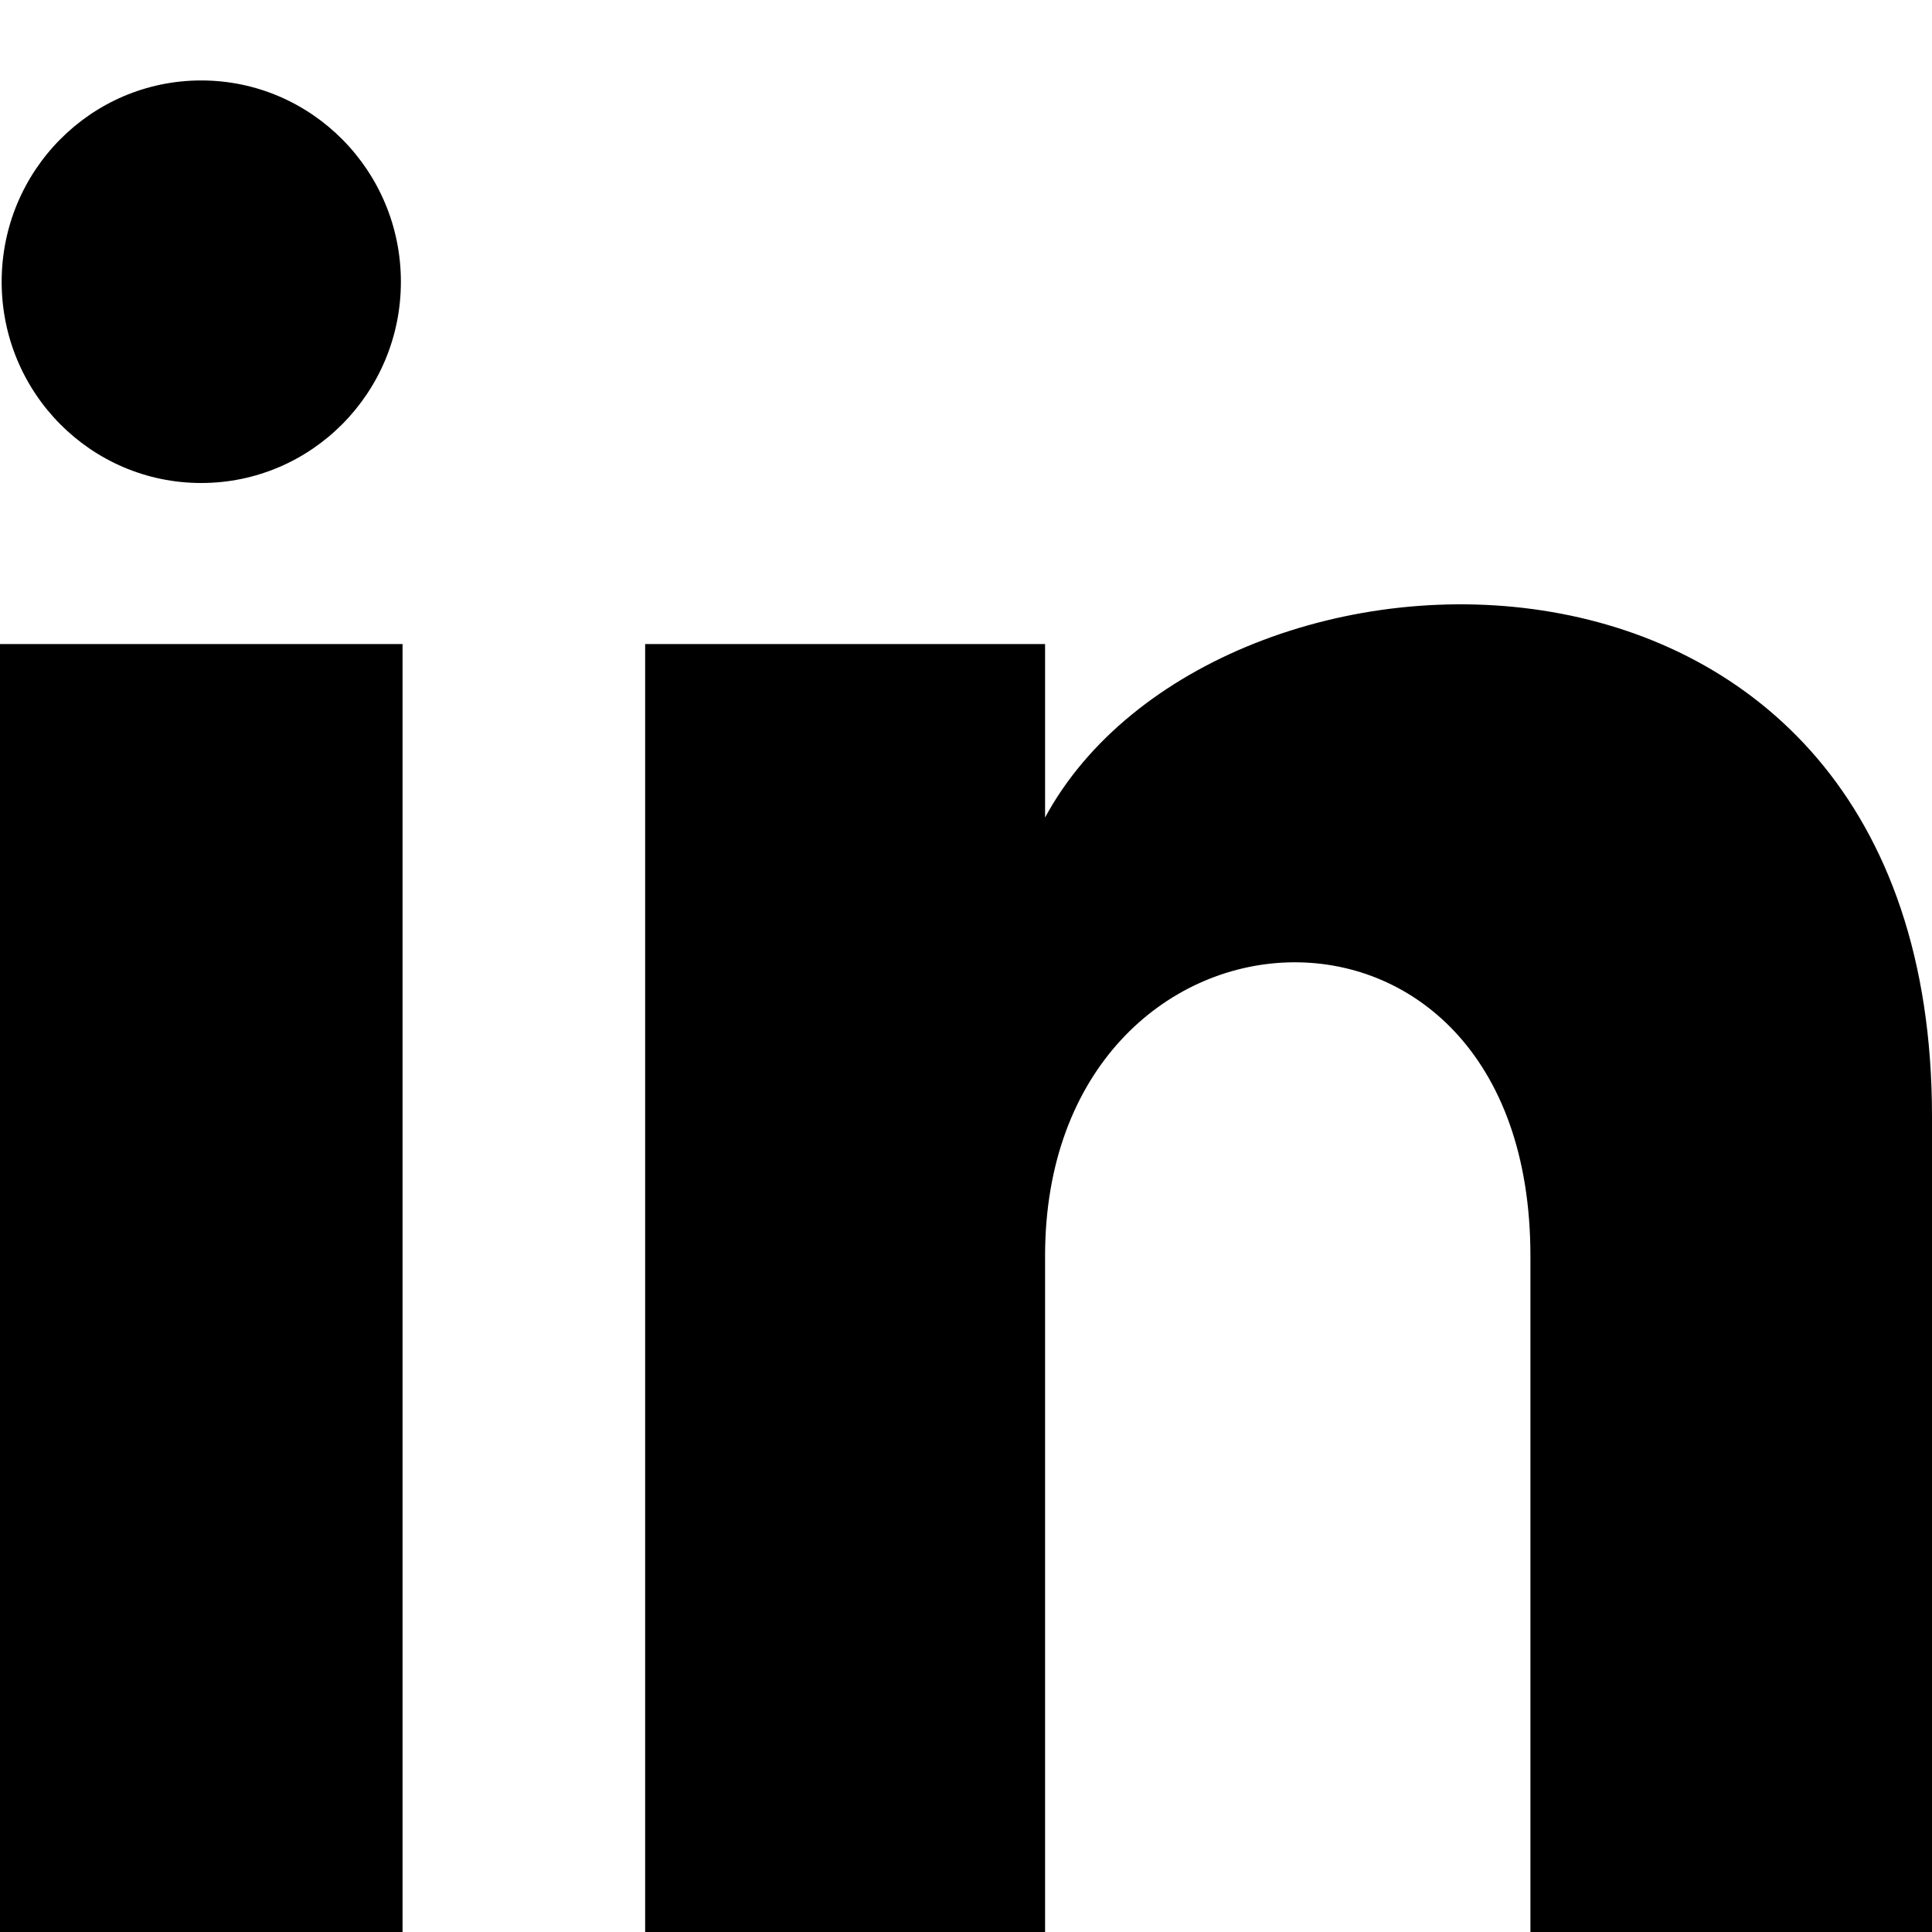
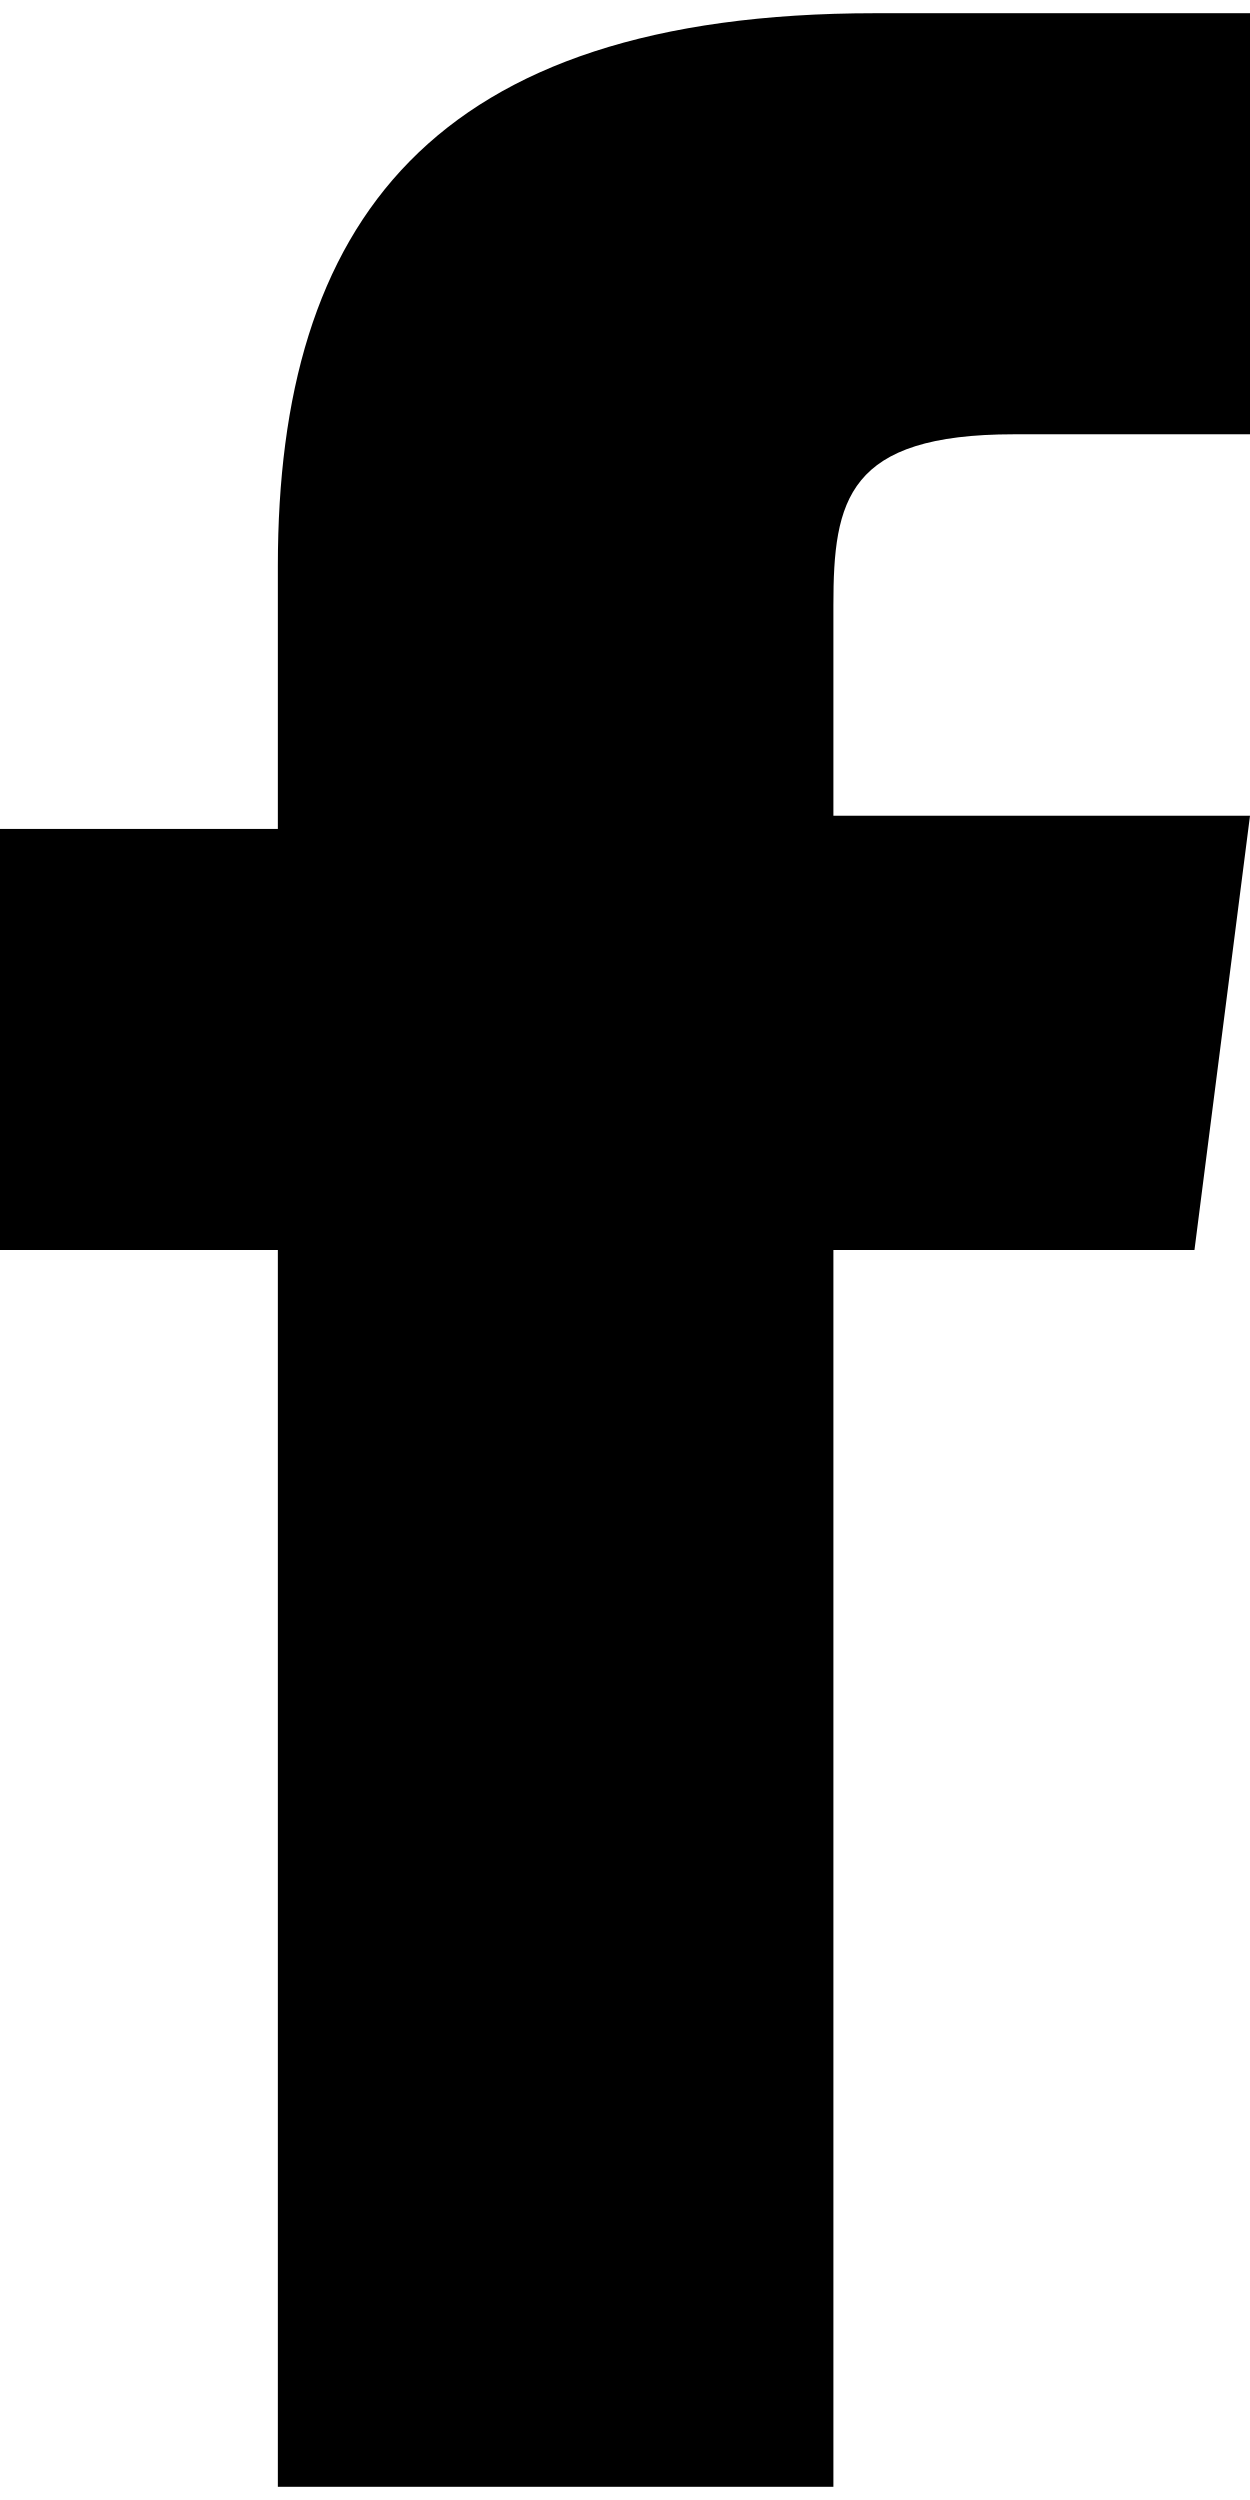
- <svg xmlns="http://www.w3.org/2000/svg" version="1.1" width="14px" height="14px">
-   <g transform="matrix(1 0 0 1 -386 -740 )">
-     <path d="M 1.458 0.583  C 2.257 0.583  2.905 1.237  2.905 2.042  C 2.905 2.847  2.257 3.5  1.458 3.5  C 0.659 3.5  0.012 2.847  0.012 2.042  C 0.012 1.237  0.659 0.583  1.458 0.583  Z M 2.917 14  L 2.917 4.667  L 0 4.667  L 0 14  L 2.917 14  Z M 7.573 5.924  L 7.573 4.667  L 4.675 4.667  L 4.675 14  L 7.573 14  L 7.573 9.101  C 7.573 6.376  11.09 6.154  11.09 9.101  L 11.09 14  L 14 14  L 14 8.09  C 14 3.494  8.796 3.661  7.573 5.924  Z " fill-rule="nonzero" fill="#000000" stroke="none" transform="matrix(1 0 0 1 386 740 )" />
+ <svg xmlns="http://www.w3.org/2000/svg" version="1.1" width="7px" height="14px">
+   <g transform="matrix(1 0 0 1 -262 -740 )">
+     <path d="M 4.667 7  L 4.667 13.926  L 1.556 13.926  L 1.556 7  L 0 7  L 0 4.642  L 1.556 4.642  L 1.556 3.168  C 1.556 1.253  2.411 0.074  4.9 0.074  L 7 0.074  L 7 2.432  L 5.678 2.432  C 4.744 2.432  4.667 2.8  4.667 3.389  L 4.667 4.568  L 7 4.568  L 6.689 7  L 4.667 7  Z " fill-rule="nonzero" fill="#000000" stroke="none" transform="matrix(1 0 0 1 262 740 )" />
  </g>
</svg>
